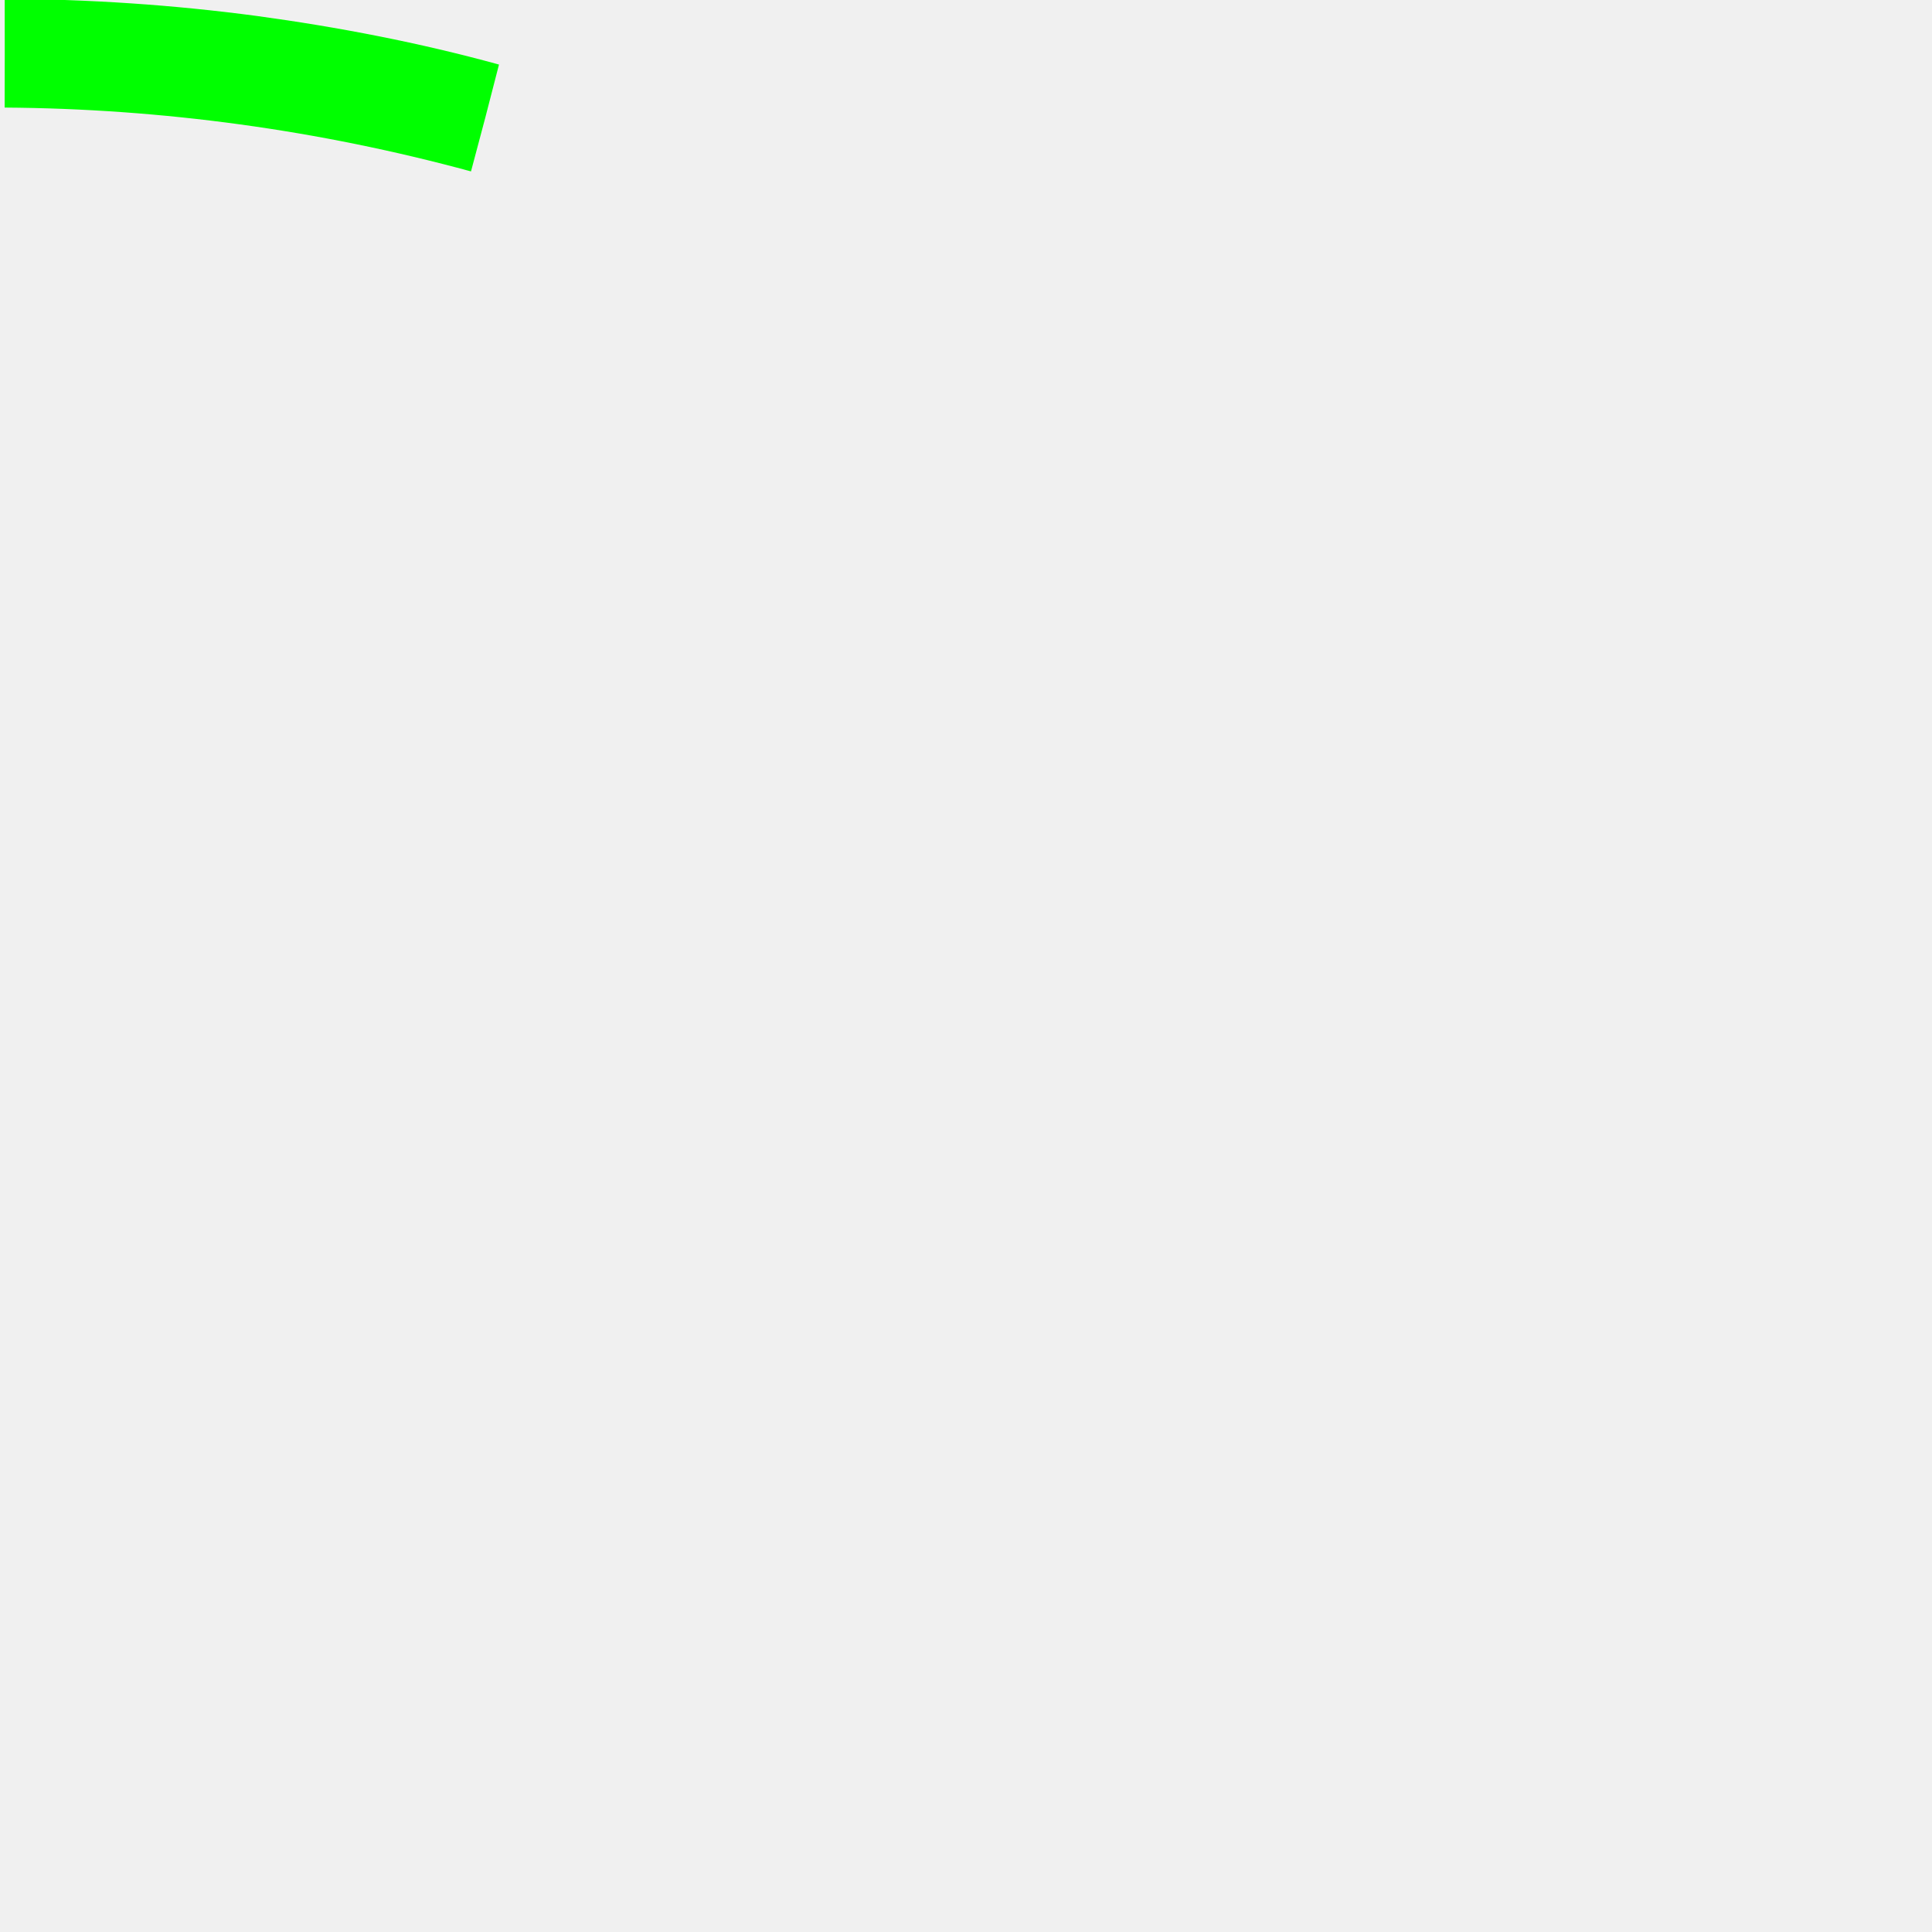
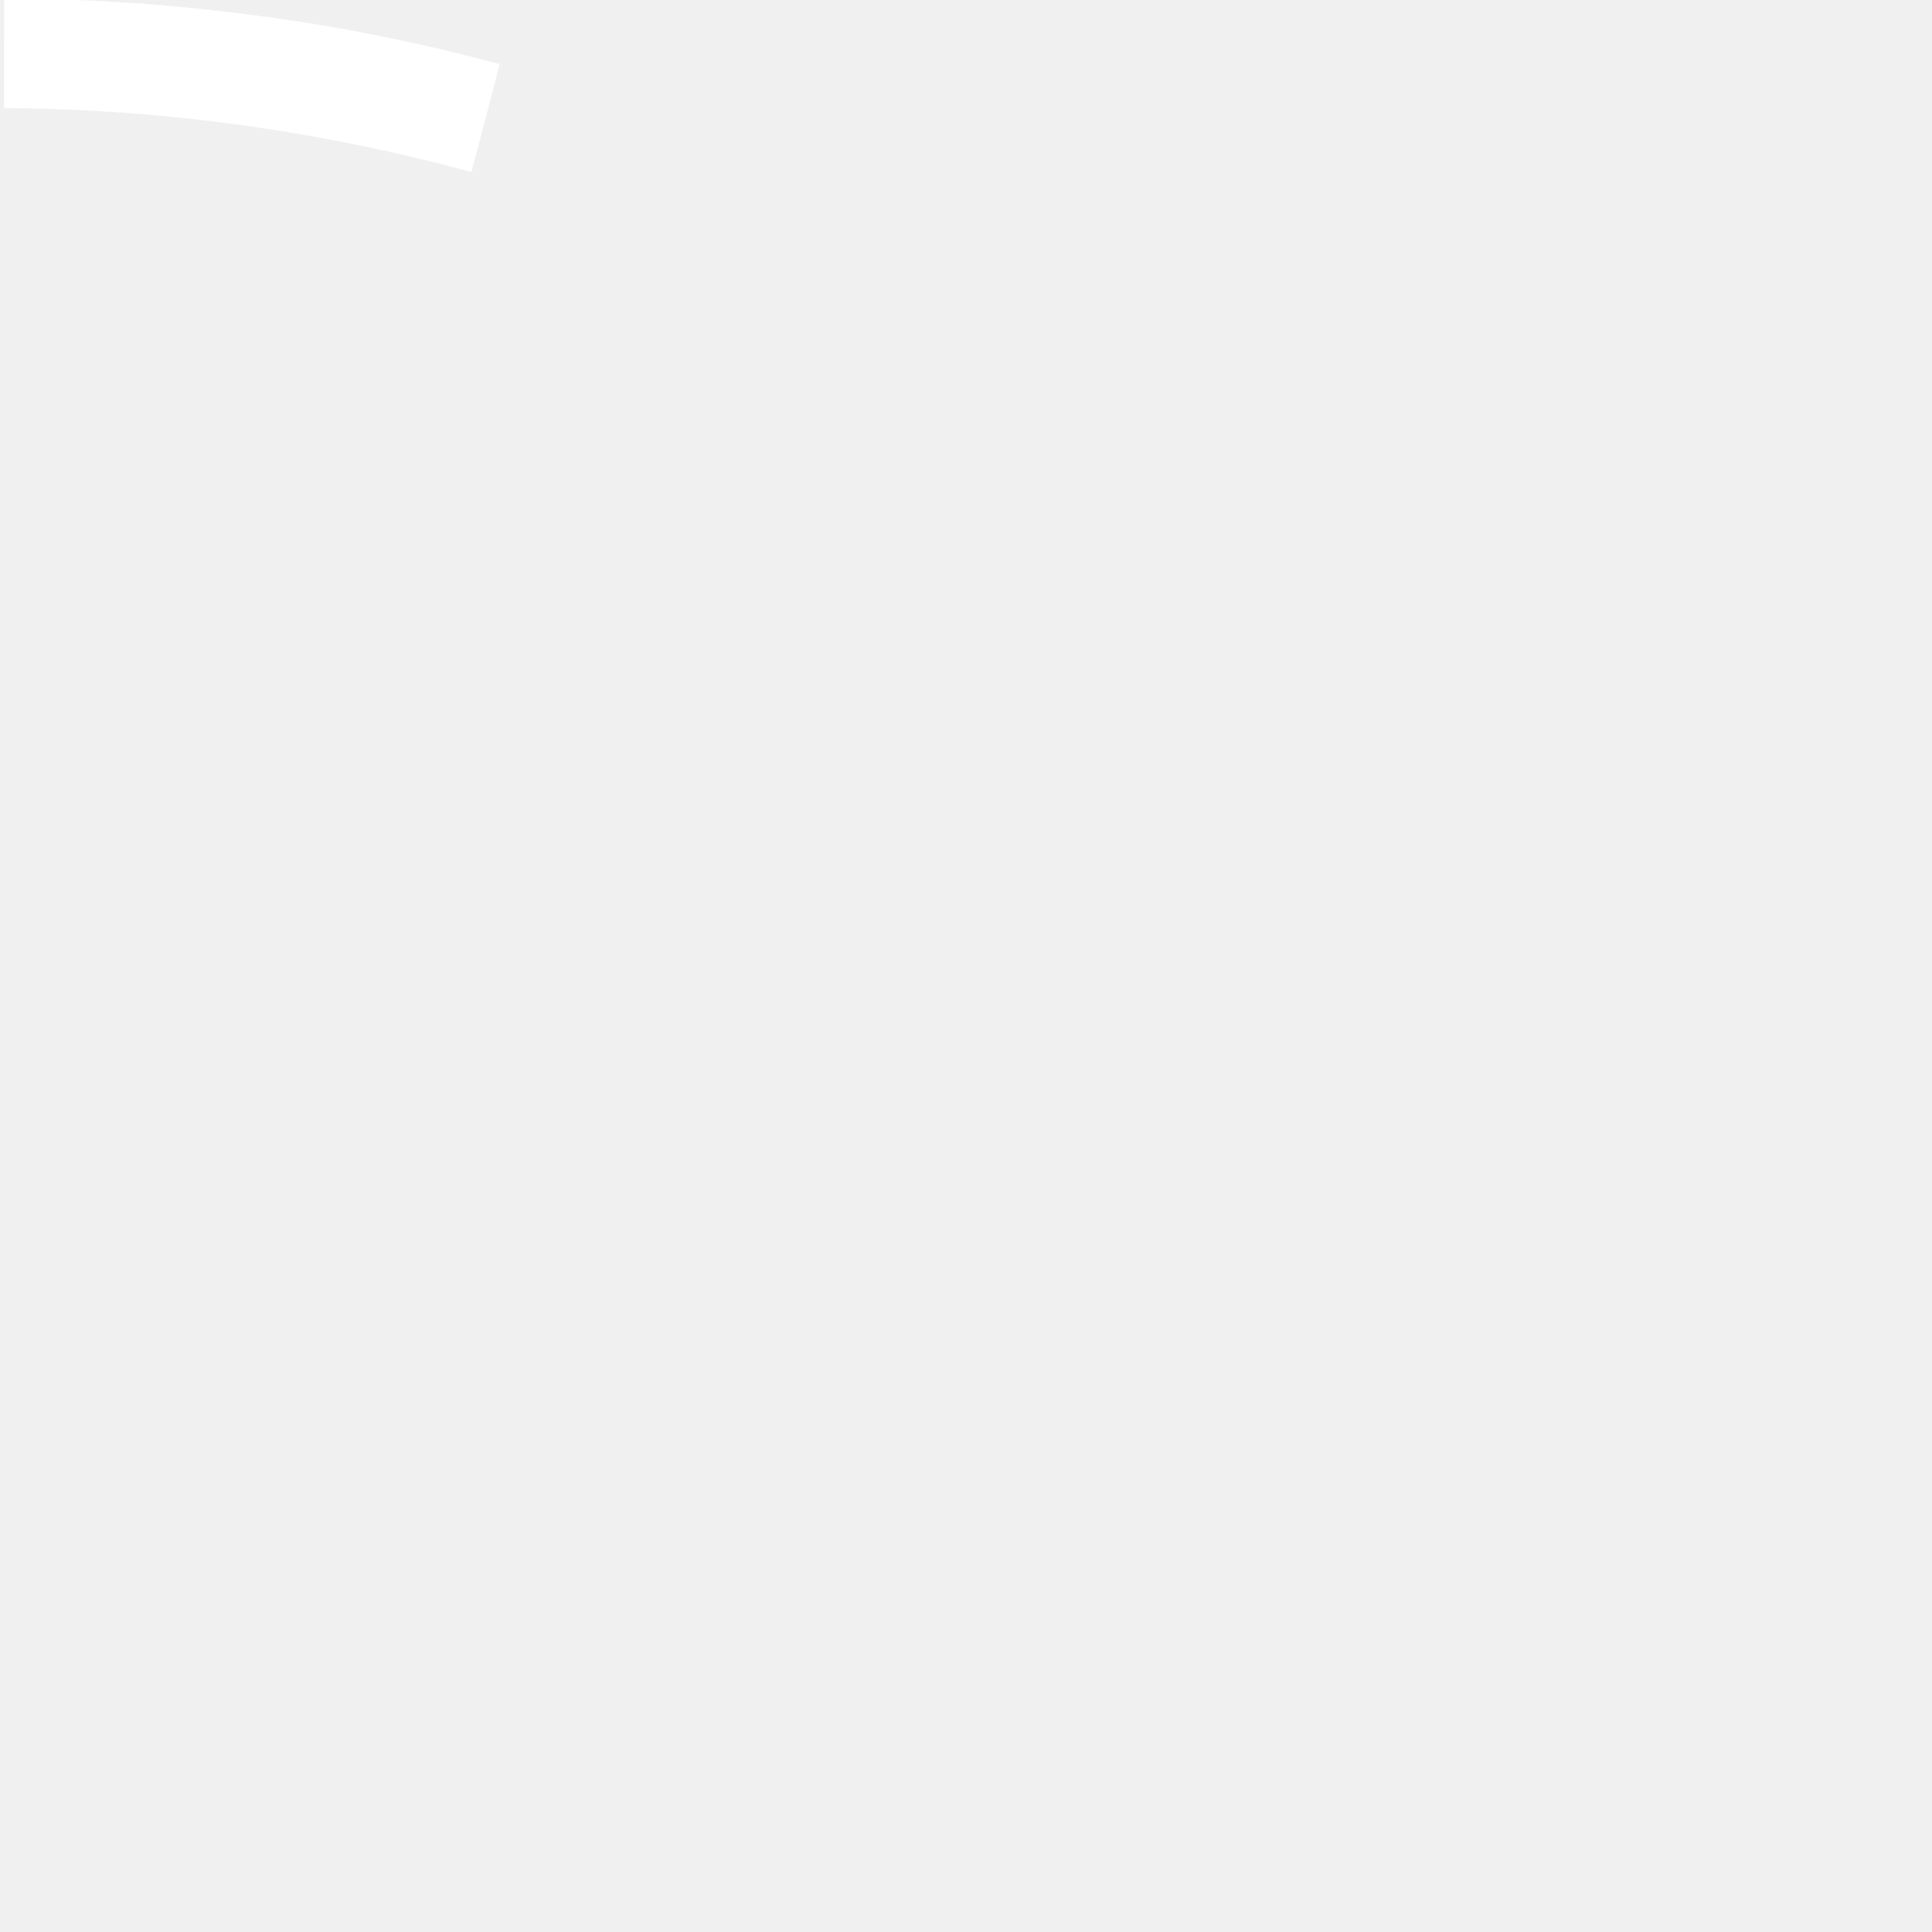
<svg xmlns="http://www.w3.org/2000/svg" width="450" height="450" viewBox="0 0 119.062 119.062" version="1.1" id="svg8">
  <defs id="defs2" />
  <g id="layer1" transform="translate(0,-177.9375)">
    <path style="fill:#00ff00;stroke-width:0.357;paint-order:markers fill stroke" d="M 1.096 -0.266 C 1.129 8.158 1.096 16.612 1.084 25.055 A 425 425 0 0 1 109.703 39.924 C 111.938 31.644 114.116 23.347 116.223 15.037 C 97.775 9.959 78.819 6.306 59.818 3.719 C 40.368 1.125 20.647 -0.187 1.096 -0.266 z " transform="matrix(0.2645833,0,0,0.2645833,0,177.9375)" id="path4585" />
+     <path style="fill:#ffffff;stroke-width:0.089;paint-order:markers fill stroke" d="M 0.978,-0.305 C 0.967,8.177 0.956,16.659 0.946,25.141 1.534,25.311 2.254,25.162 2.891,25.212 c 8.758,0.036 17.512,0.464 26.246,1.076 27.075,1.98 53.956,6.557 80.158,13.654 0.229,0.074 0.628,0.189 0.593,-0.2 2.172,-8.237 4.402,-16.461 6.445,-24.731 -0.412,-0.305 -1.059,-0.305 -1.551,-0.498 C 88.533,7.487 61.609,3.062 34.526,0.96 23.984,0.166 13.415,-0.277 2.843,-0.375 c -0.607,0.045 -1.311,-0.095 -1.865,0.069 z" id="path818" transform="matrix(0.2645833,0,0,0.2645833,0,177.9375)" />
  </g>
</svg>
